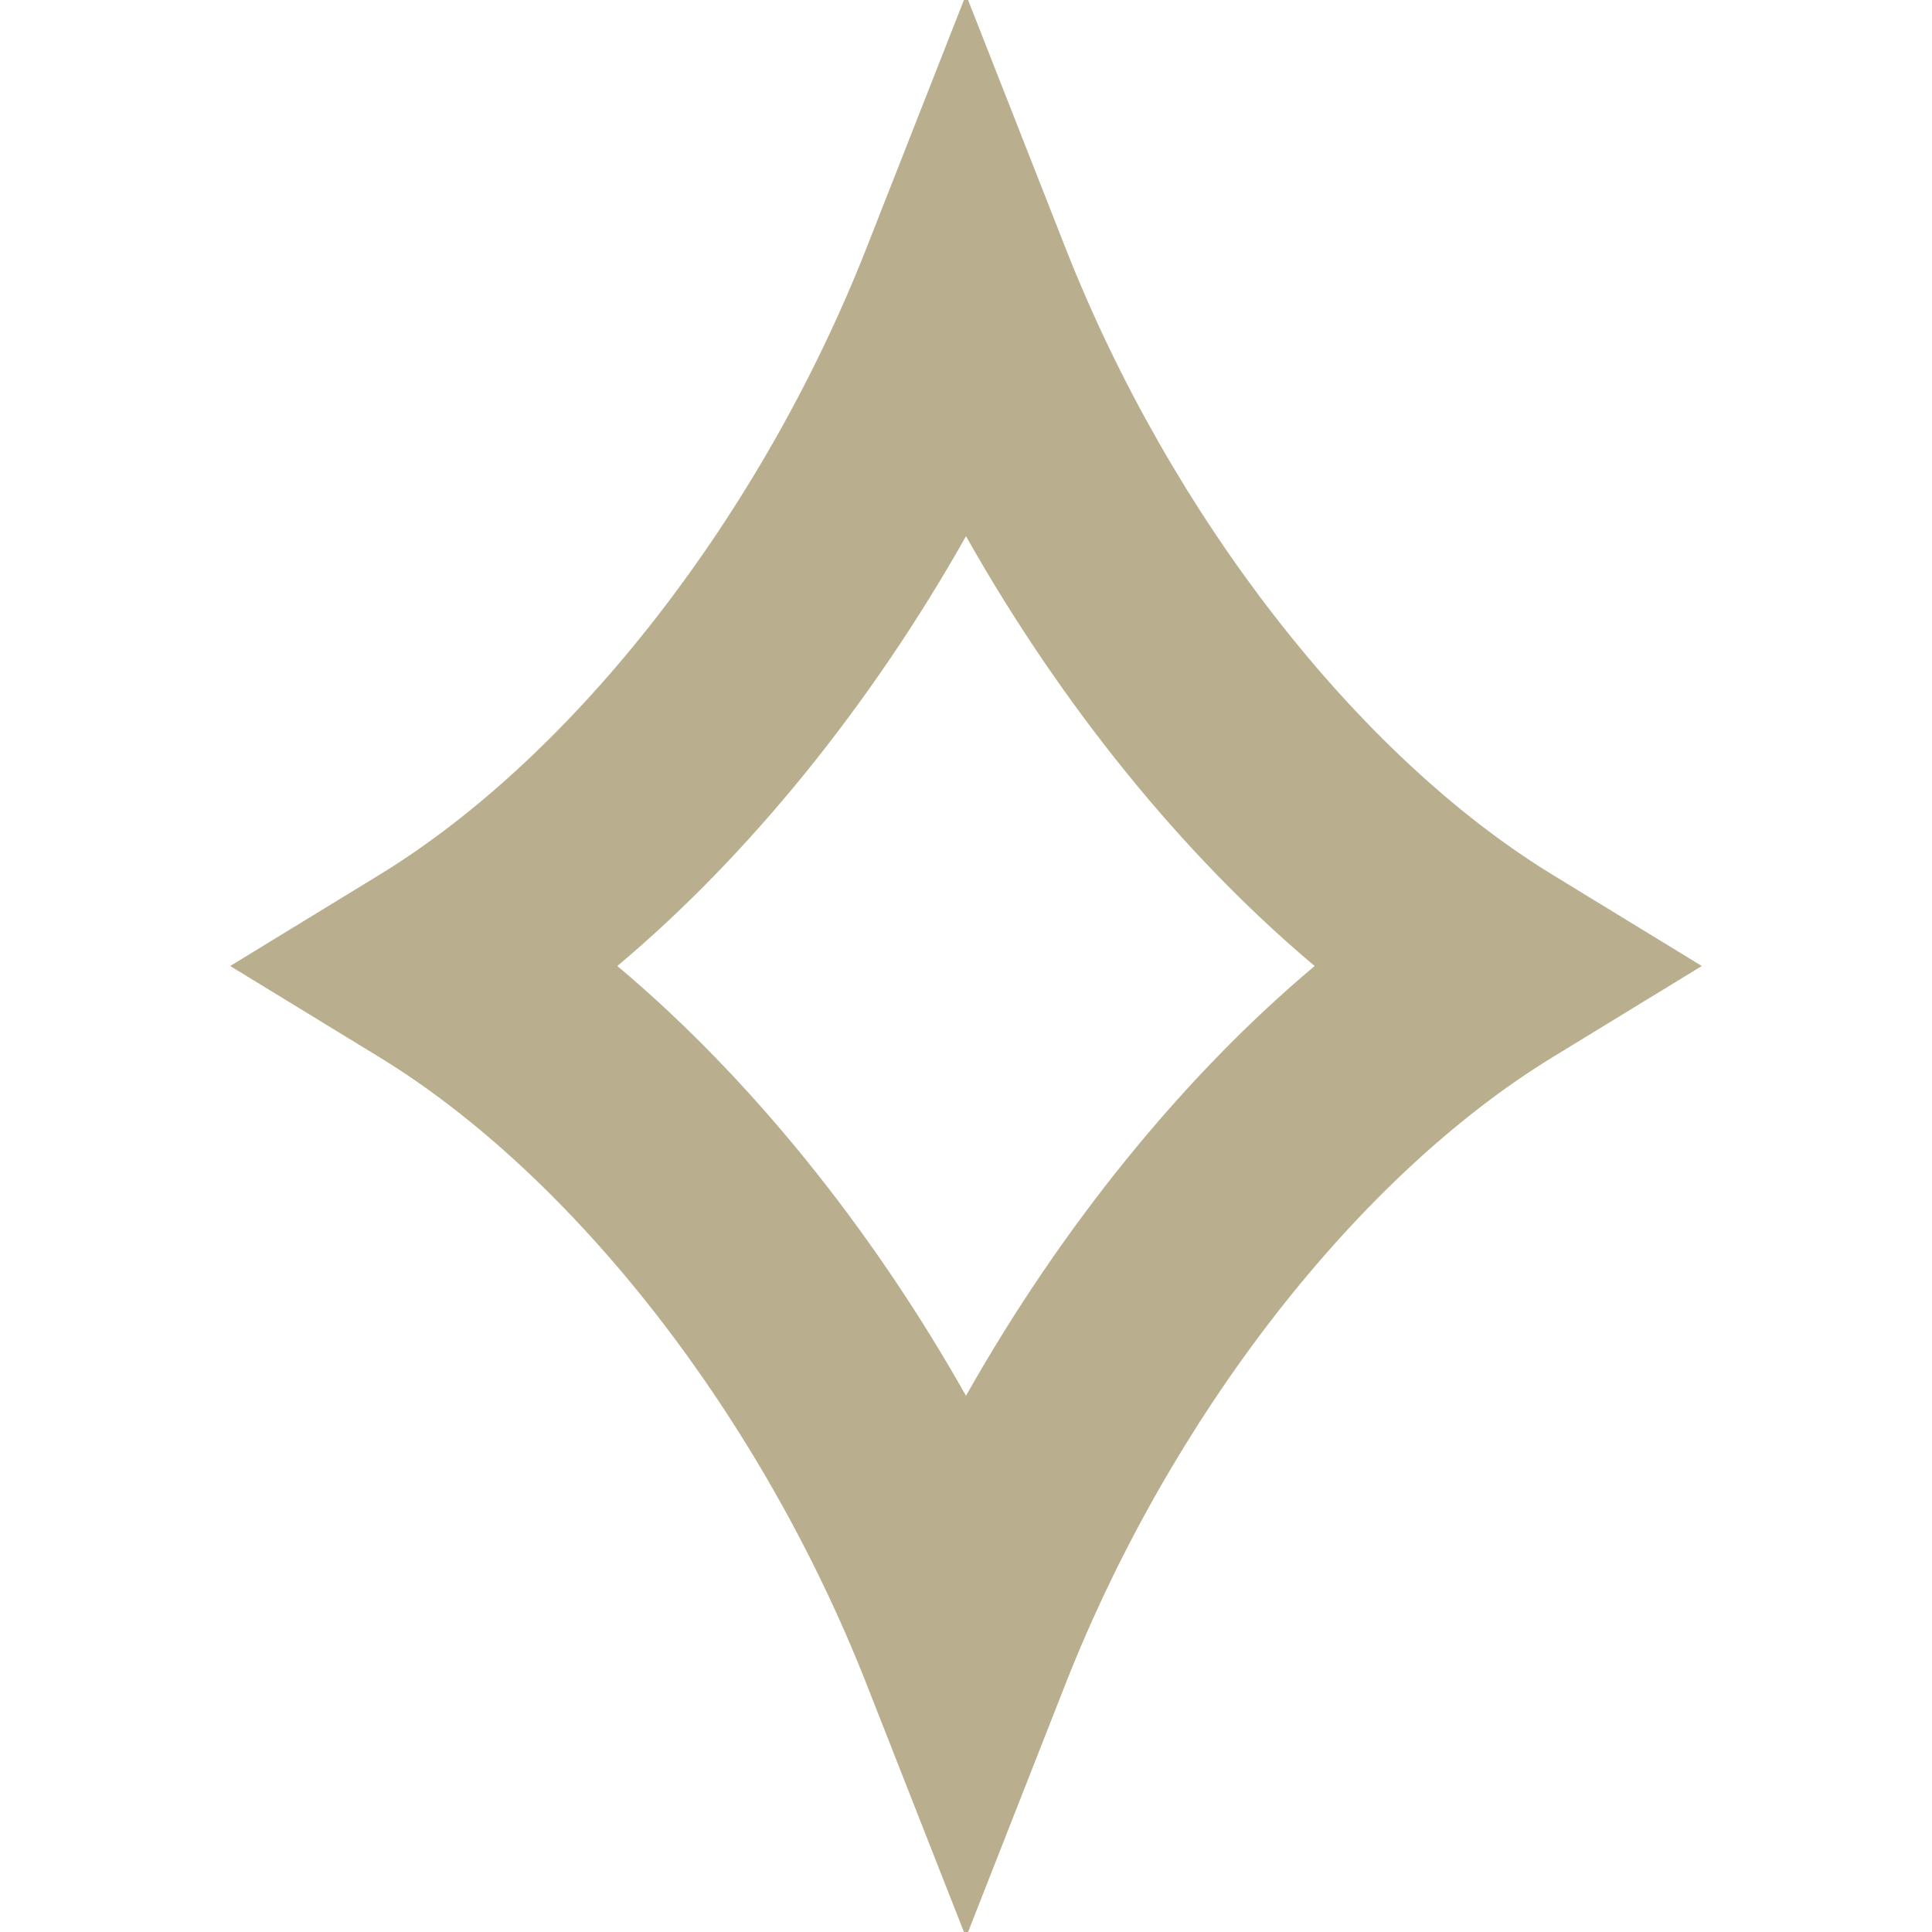
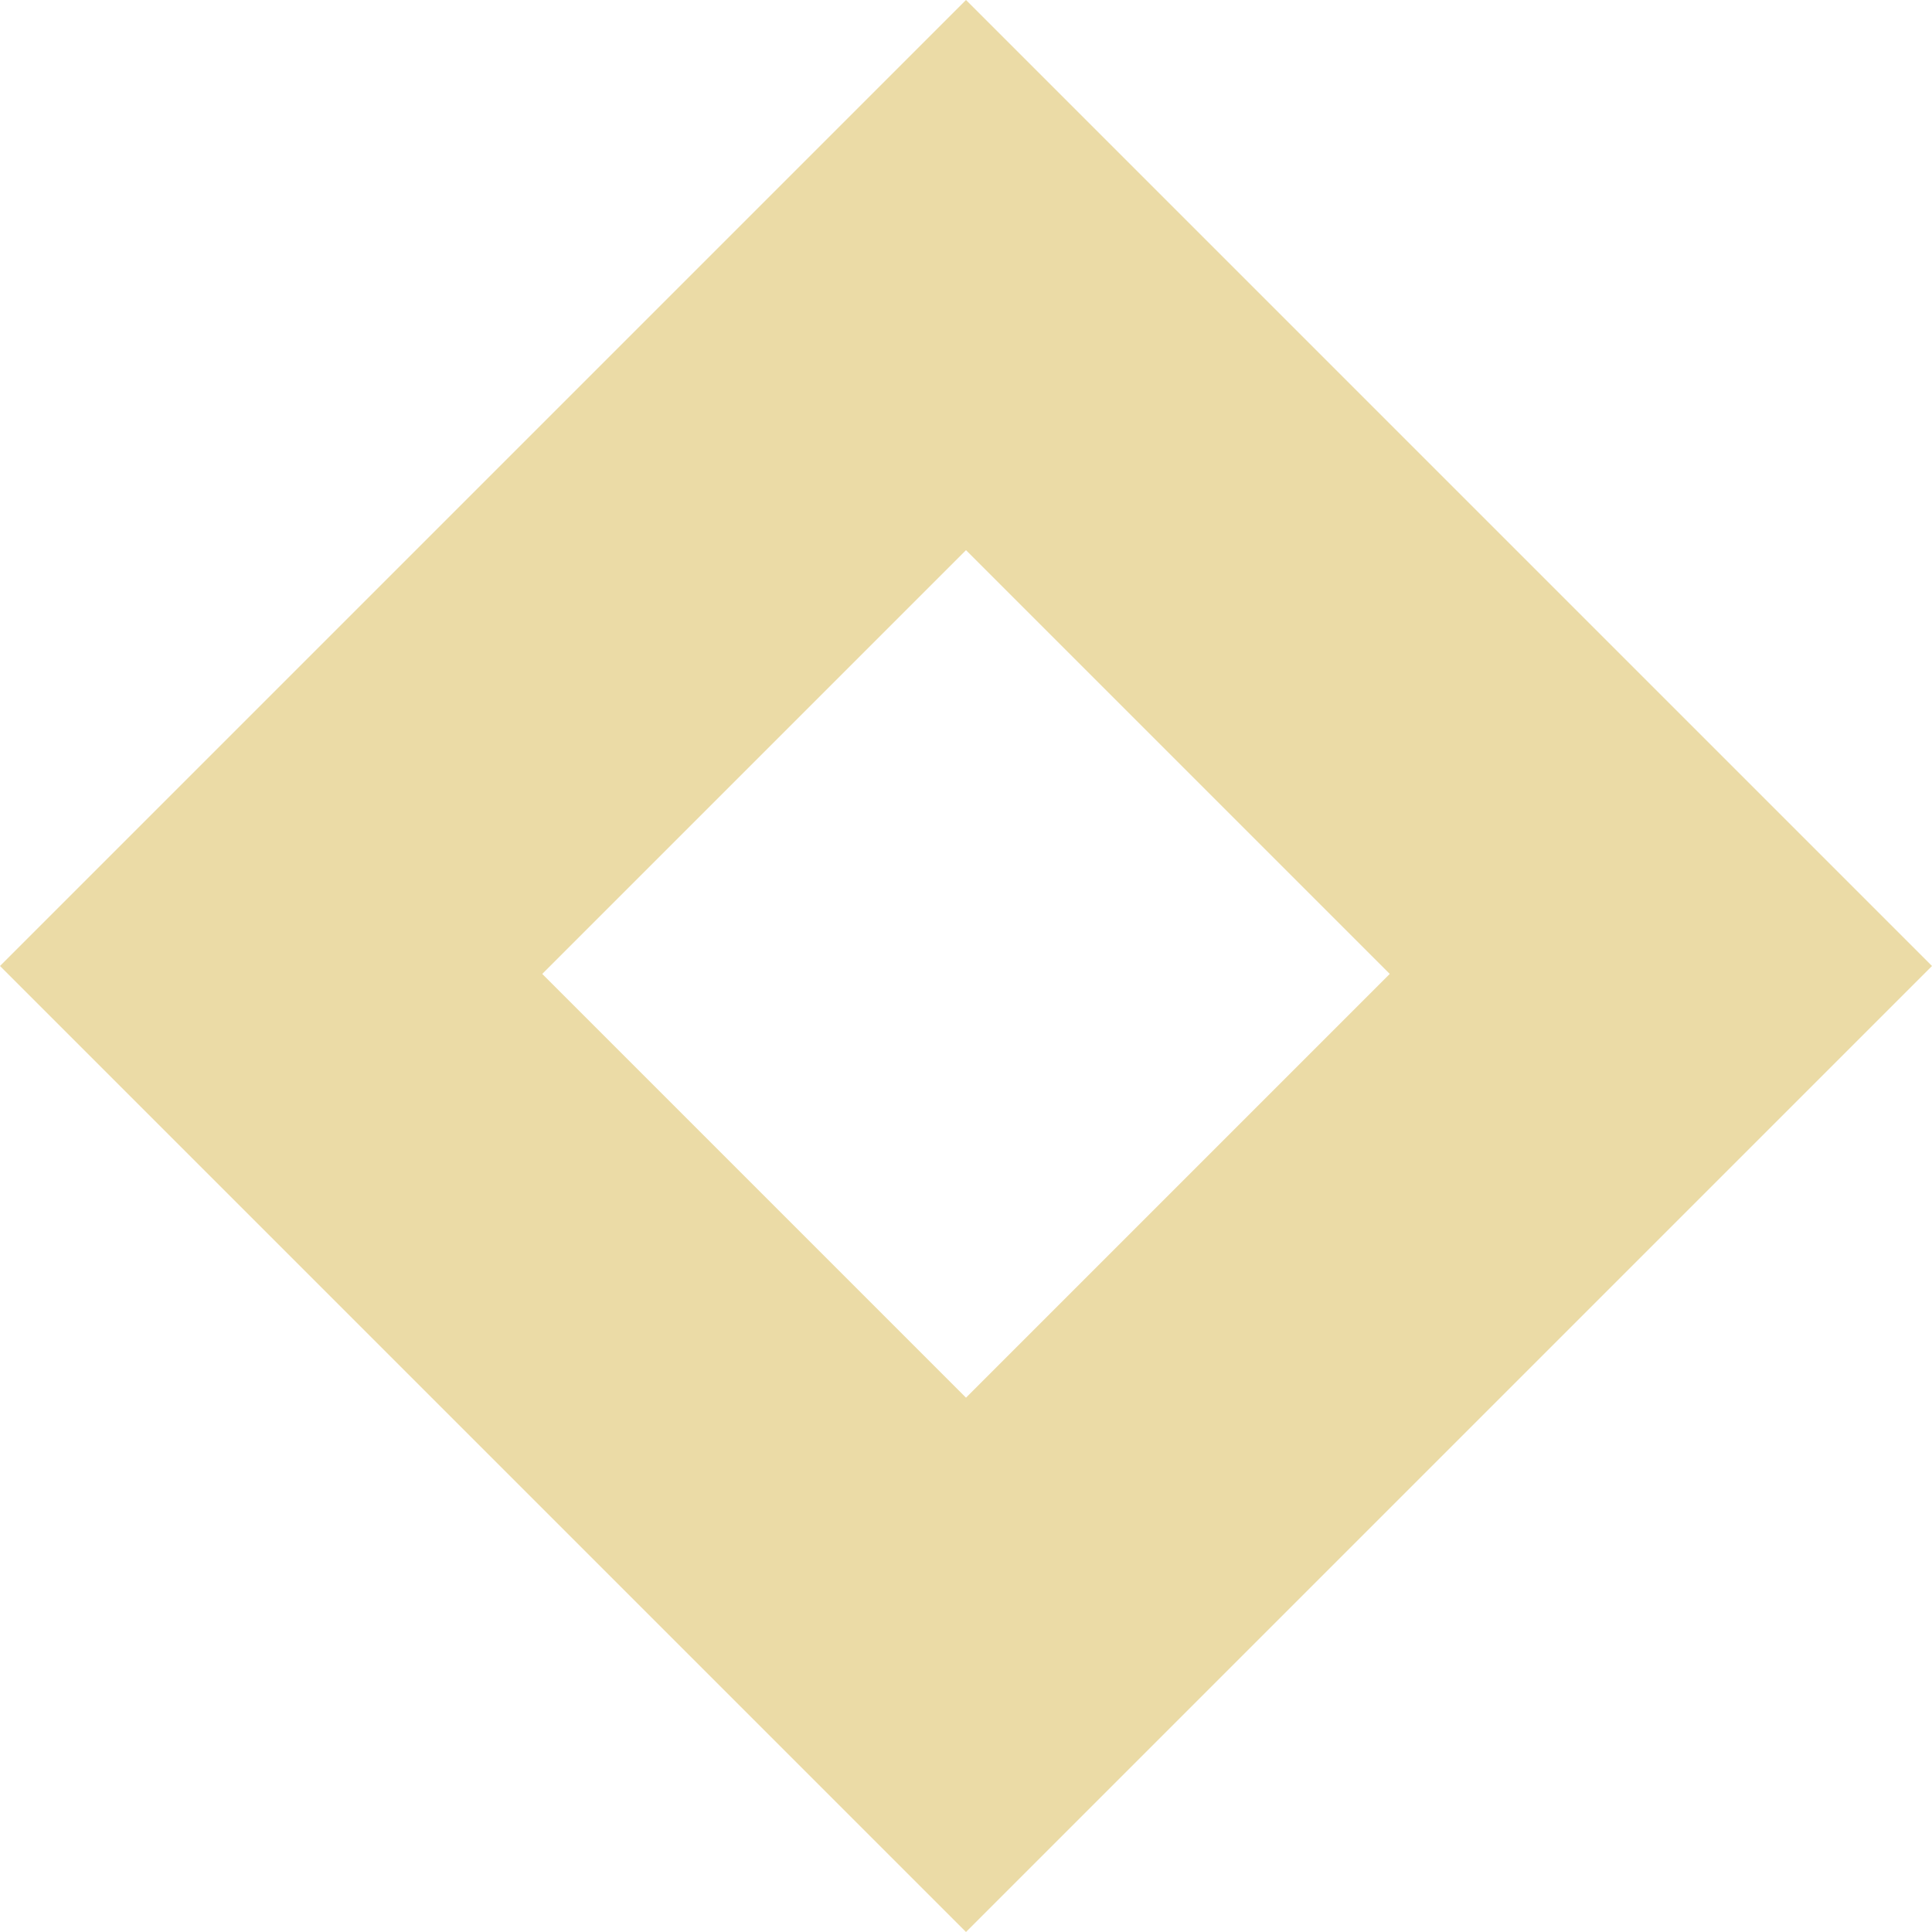
- <svg xmlns="http://www.w3.org/2000/svg" viewBox="0 0 512 512">
-   <path class="st0" d="M256,513.4l-26.4-67.2c-27.8-70.7-77.2-134.3-129-166L61,256l39.6-24.2c51.8-31.7,101.2-95.3,129-166L256-1.4   l26.4,67.2c27.8,70.7,77.2,134.3,129,166L451,256l-39.6,24.2c-51.8,31.7-101.2,95.3-129,166L256,513.4z M163.6,256   c34.9,29.3,67.2,69.2,92.4,113.9c25.2-44.7,57.5-84.6,92.4-113.9c-34.9-29.3-67.2-69.2-92.4-113.9   C230.8,186.8,198.5,226.7,163.6,256z" fill="#b9af8f" />
+ <svg xmlns="http://www.w3.org/2000/svg" version="1.1" id="Layer_1" x="0px" y="0px" viewBox="0 0 512 512" style="enable-background:new 0 0 512 512;" xml:space="preserve">
+   <style type="text/css">
+ 	.st0{fill:#EBDBA6;}
+ </style>
+   <path class="st0" d="M256,0L0,256l256,256l256-256L256,0z M256,370.4L143.7,258.1L256,145.8l112.3,112.3L256,370.4z" />
</svg>
